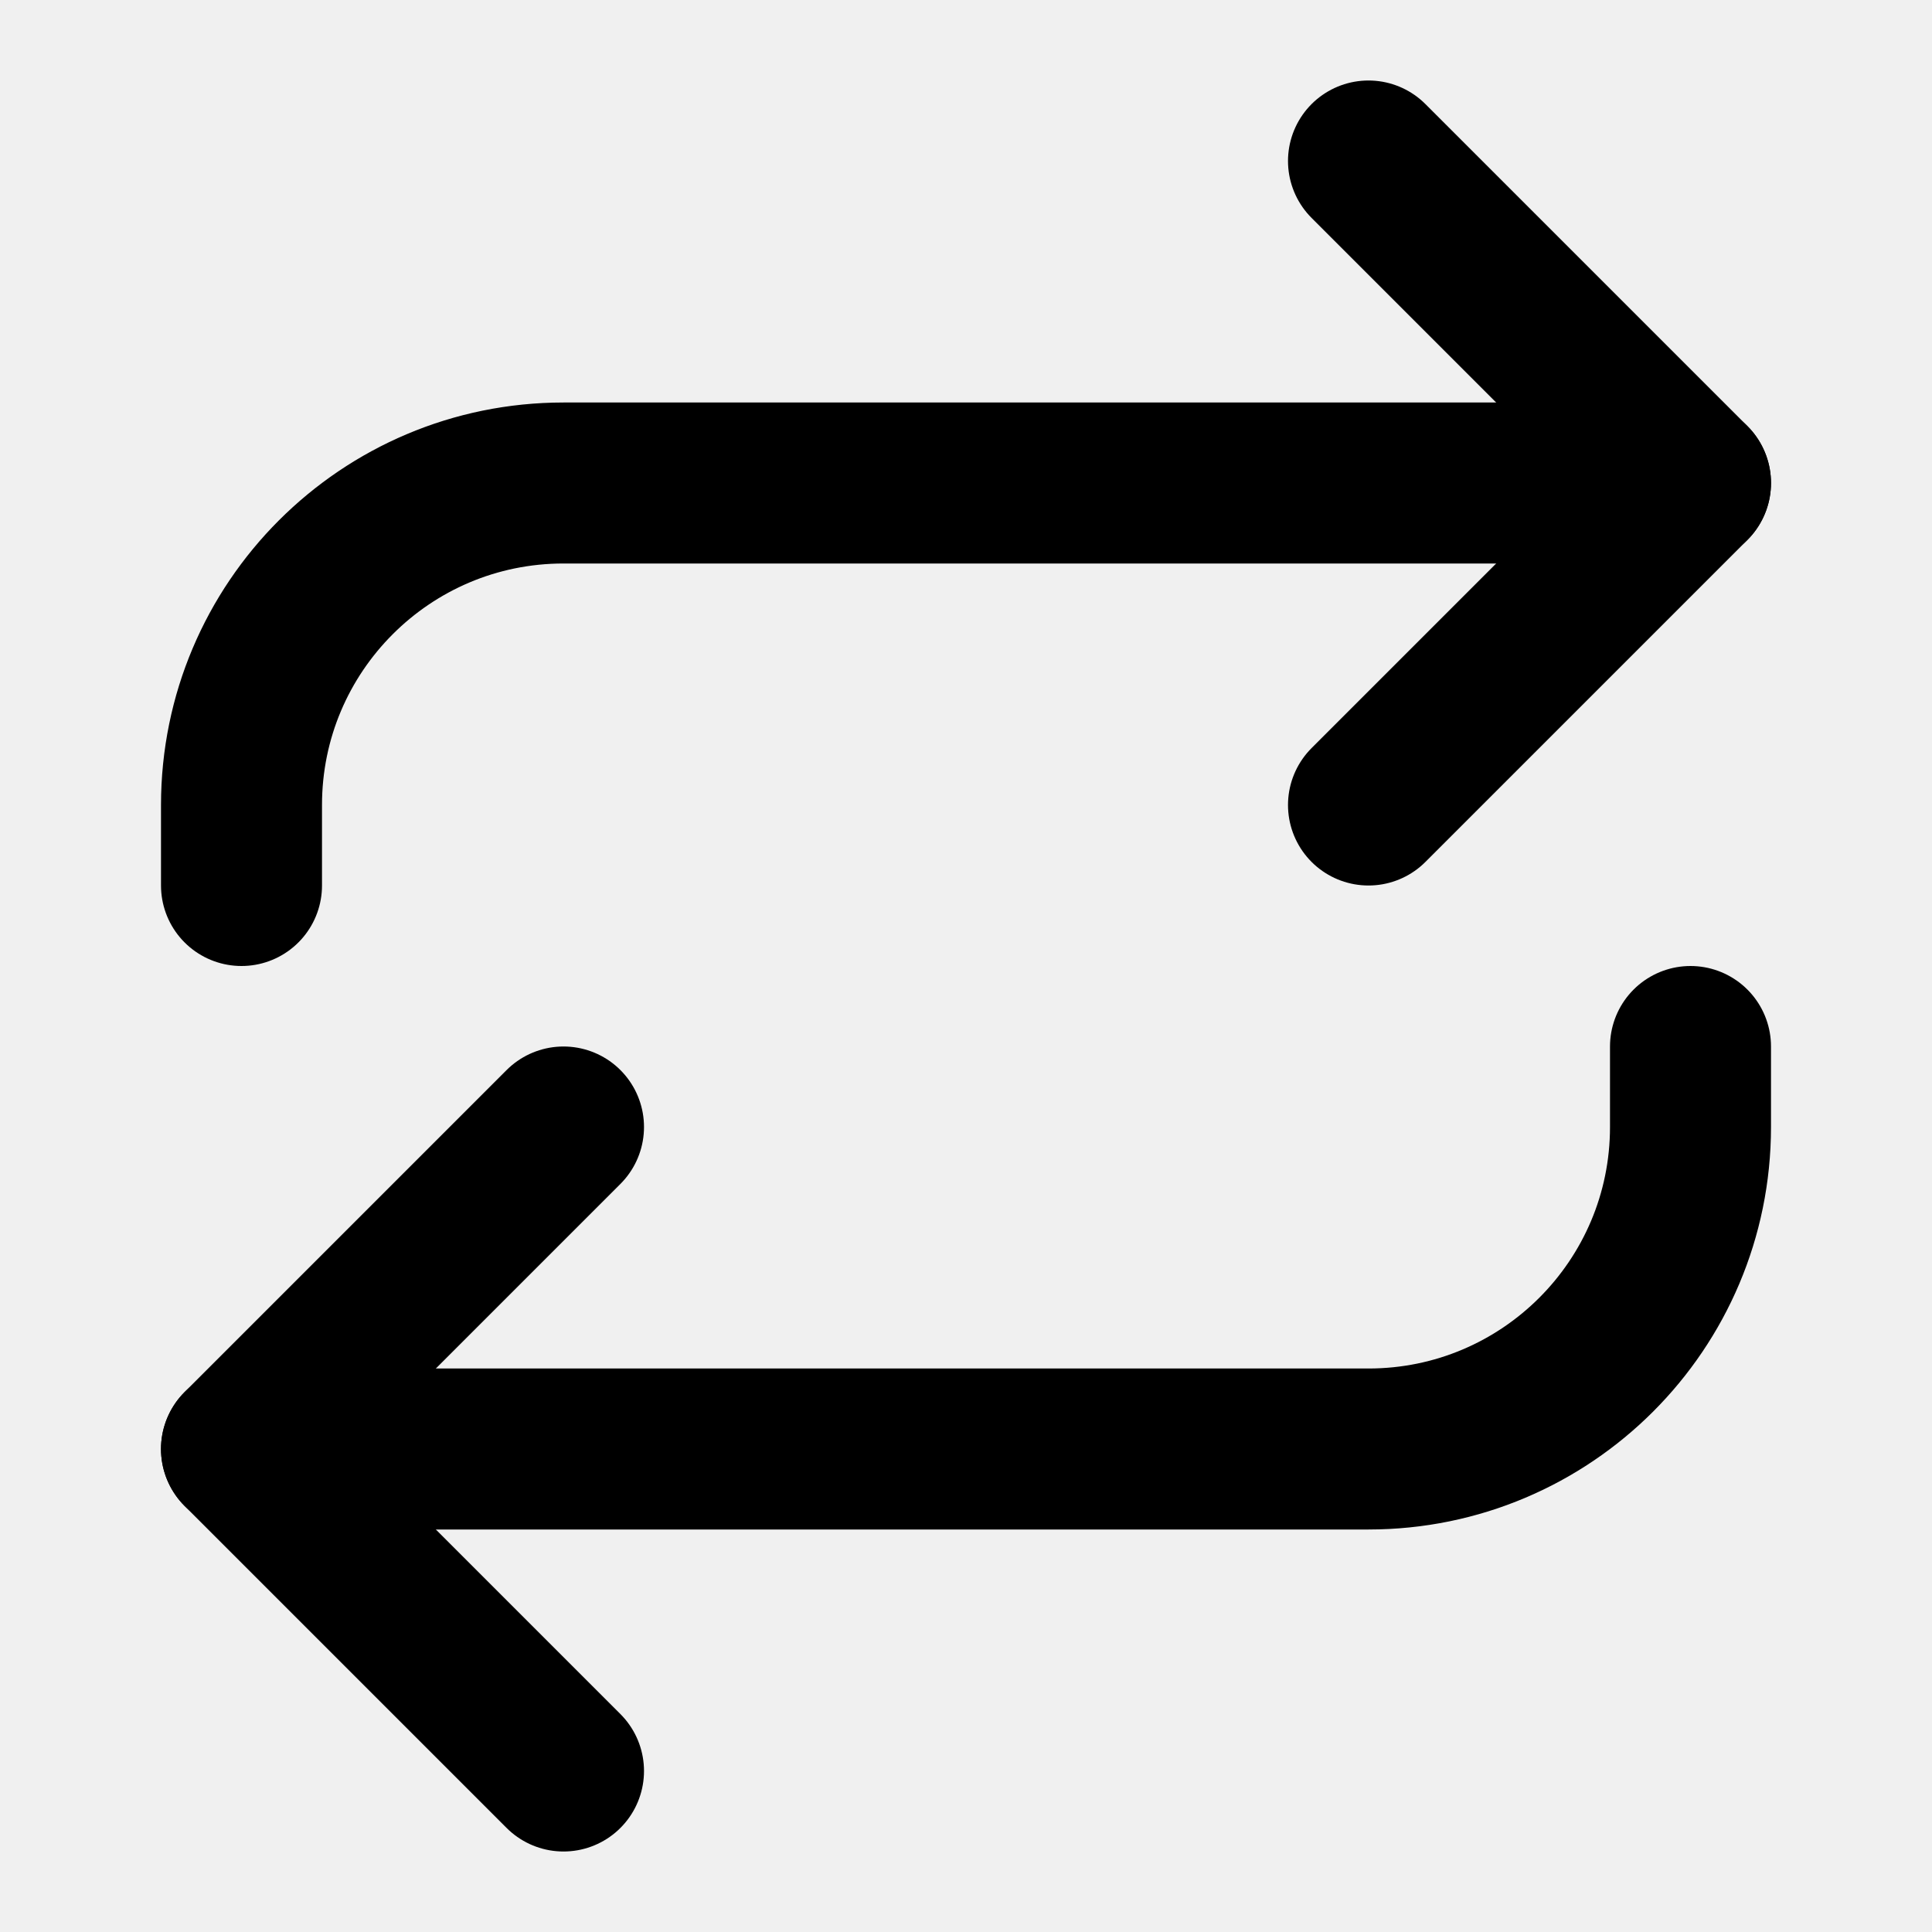
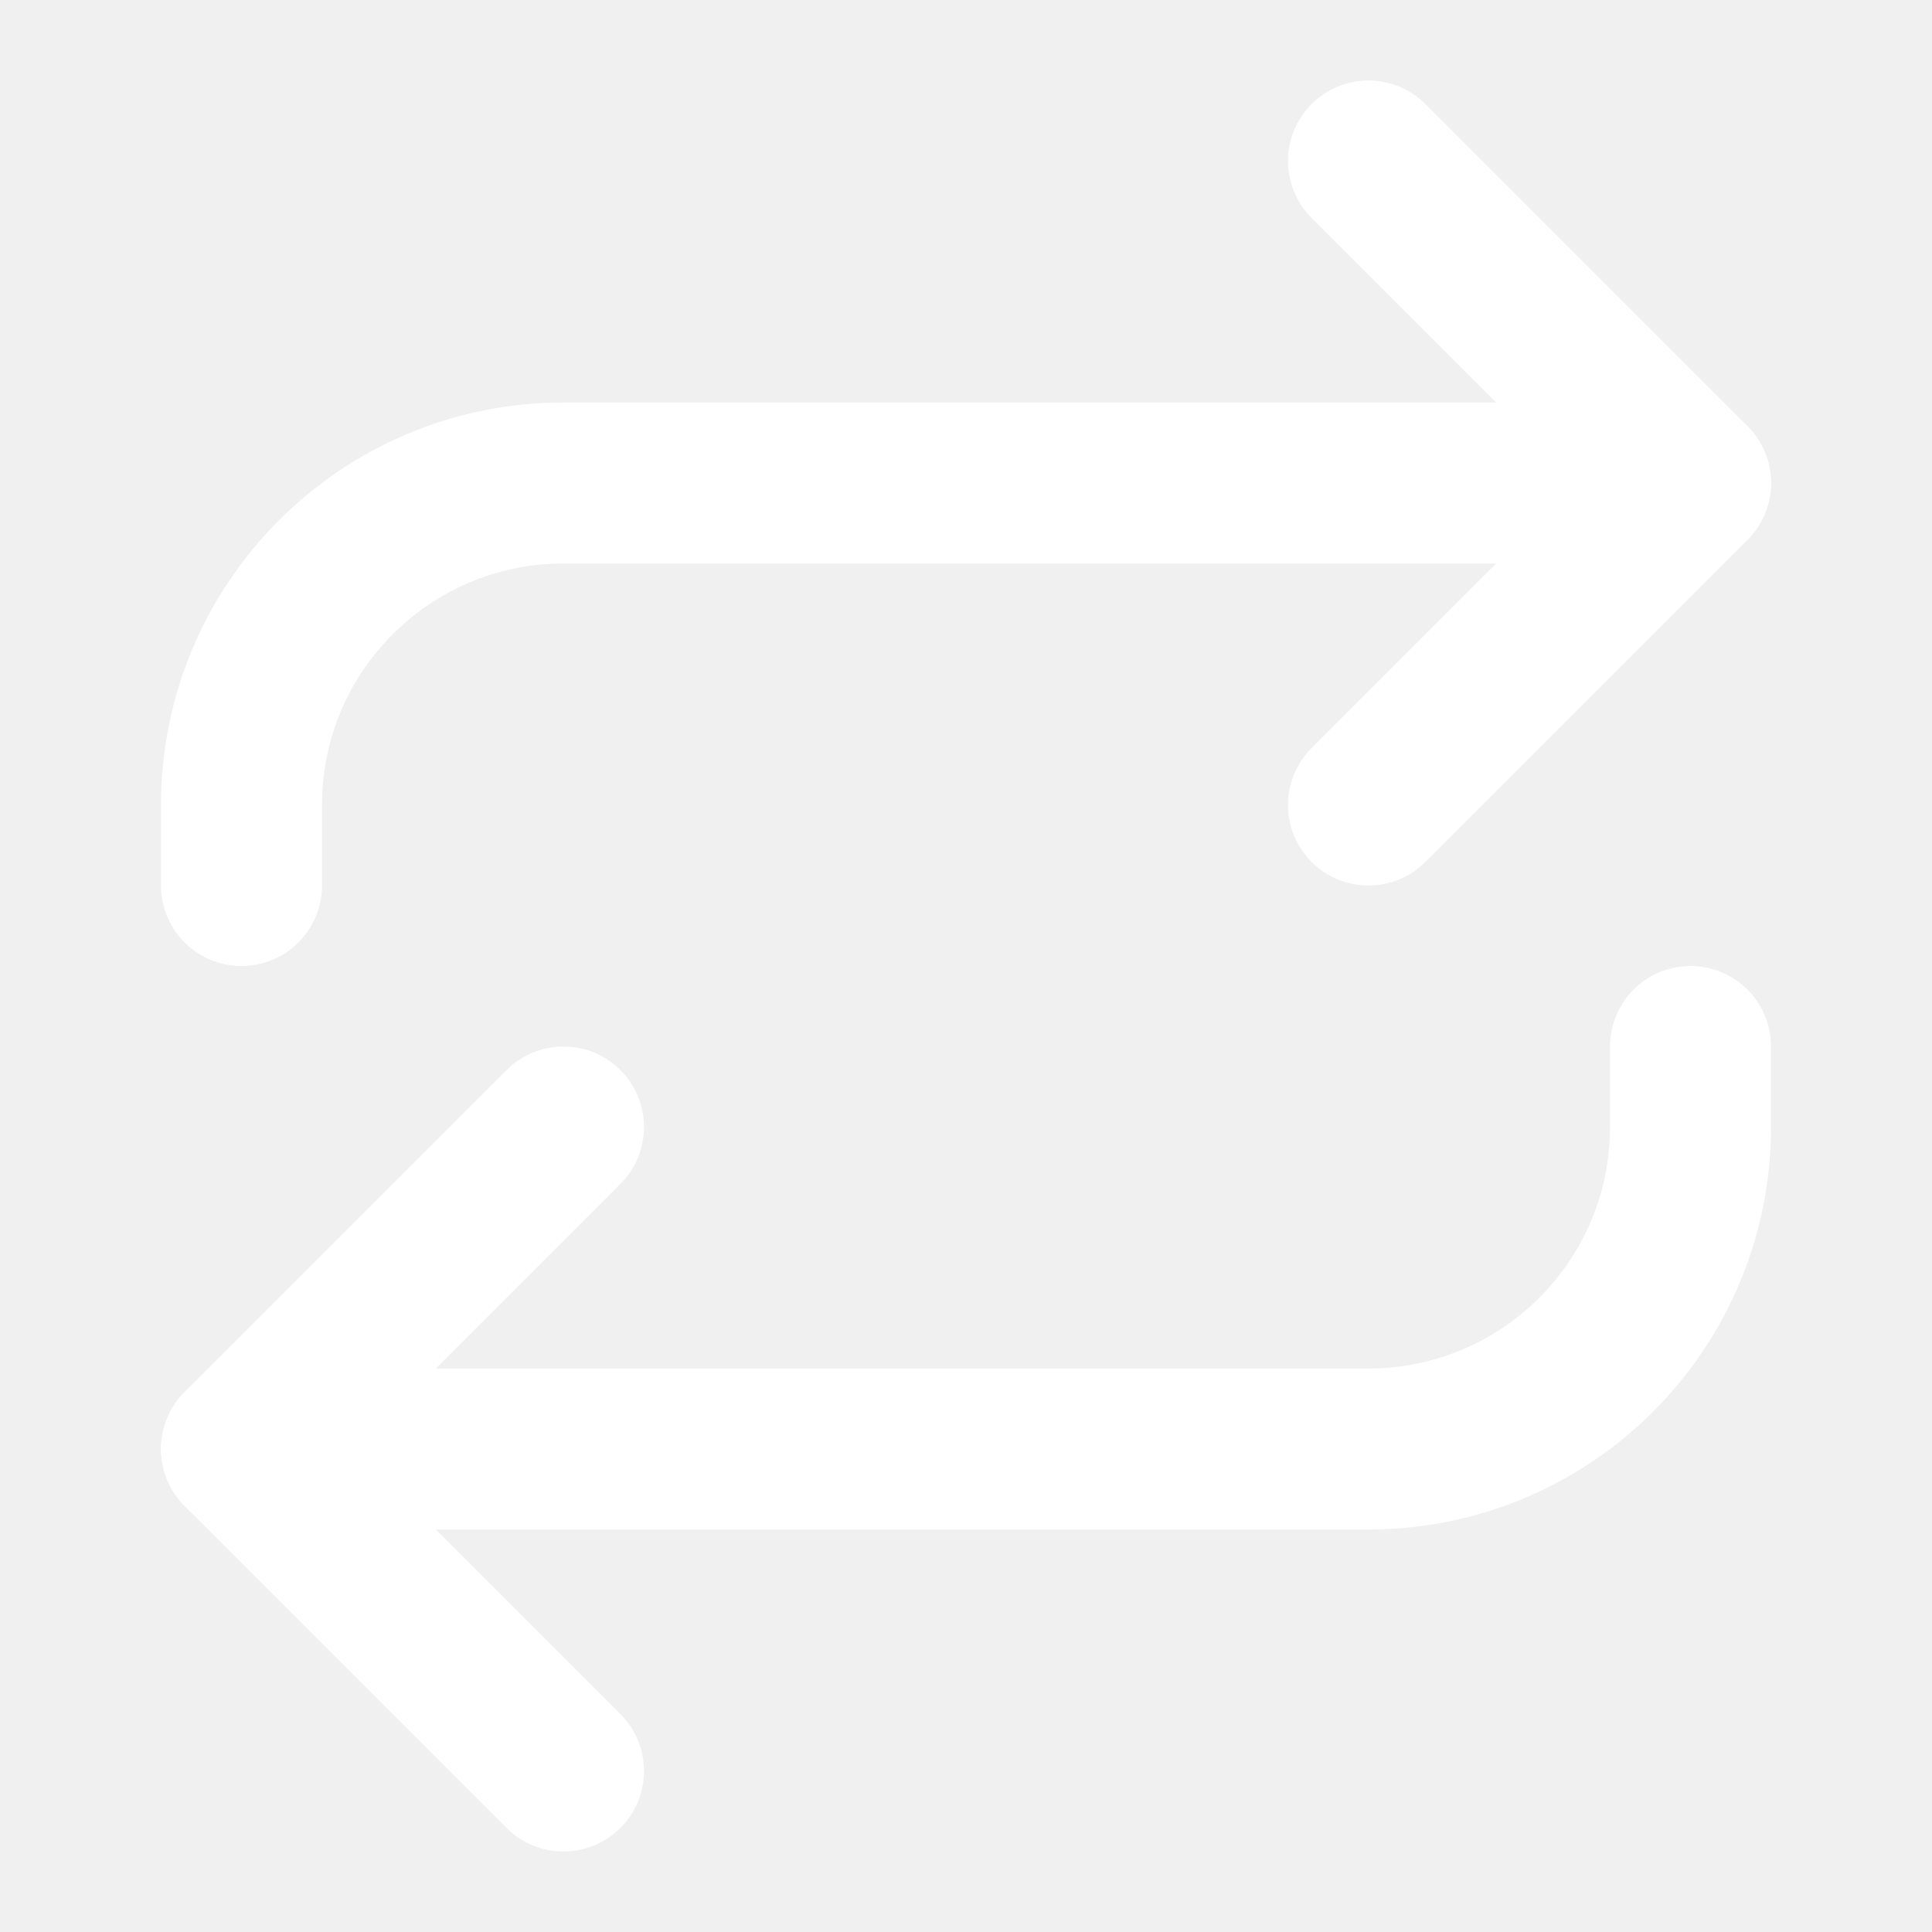
- <svg xmlns="http://www.w3.org/2000/svg" width="24" height="24" viewBox="0 0 24 24" fill="none" stroke="currentColor" stroke-width="2" stroke-linecap="round" stroke-linejoin="round">
+ <svg xmlns="http://www.w3.org/2000/svg" width="24" height="24" viewBox="0 0 24 24" fill="none" stroke="#ffffff" stroke-width="2" stroke-linecap="round" stroke-linejoin="round">
  <path d="m17 2 4 4-4 4" />
  <path d="M3 11v-1a4 4 0 0 1 4-4h14" />
  <path d="m7 22-4-4 4-4" />
  <path d="M21 13v1a4 4 0 0 1-4 4H3" />
</svg>
